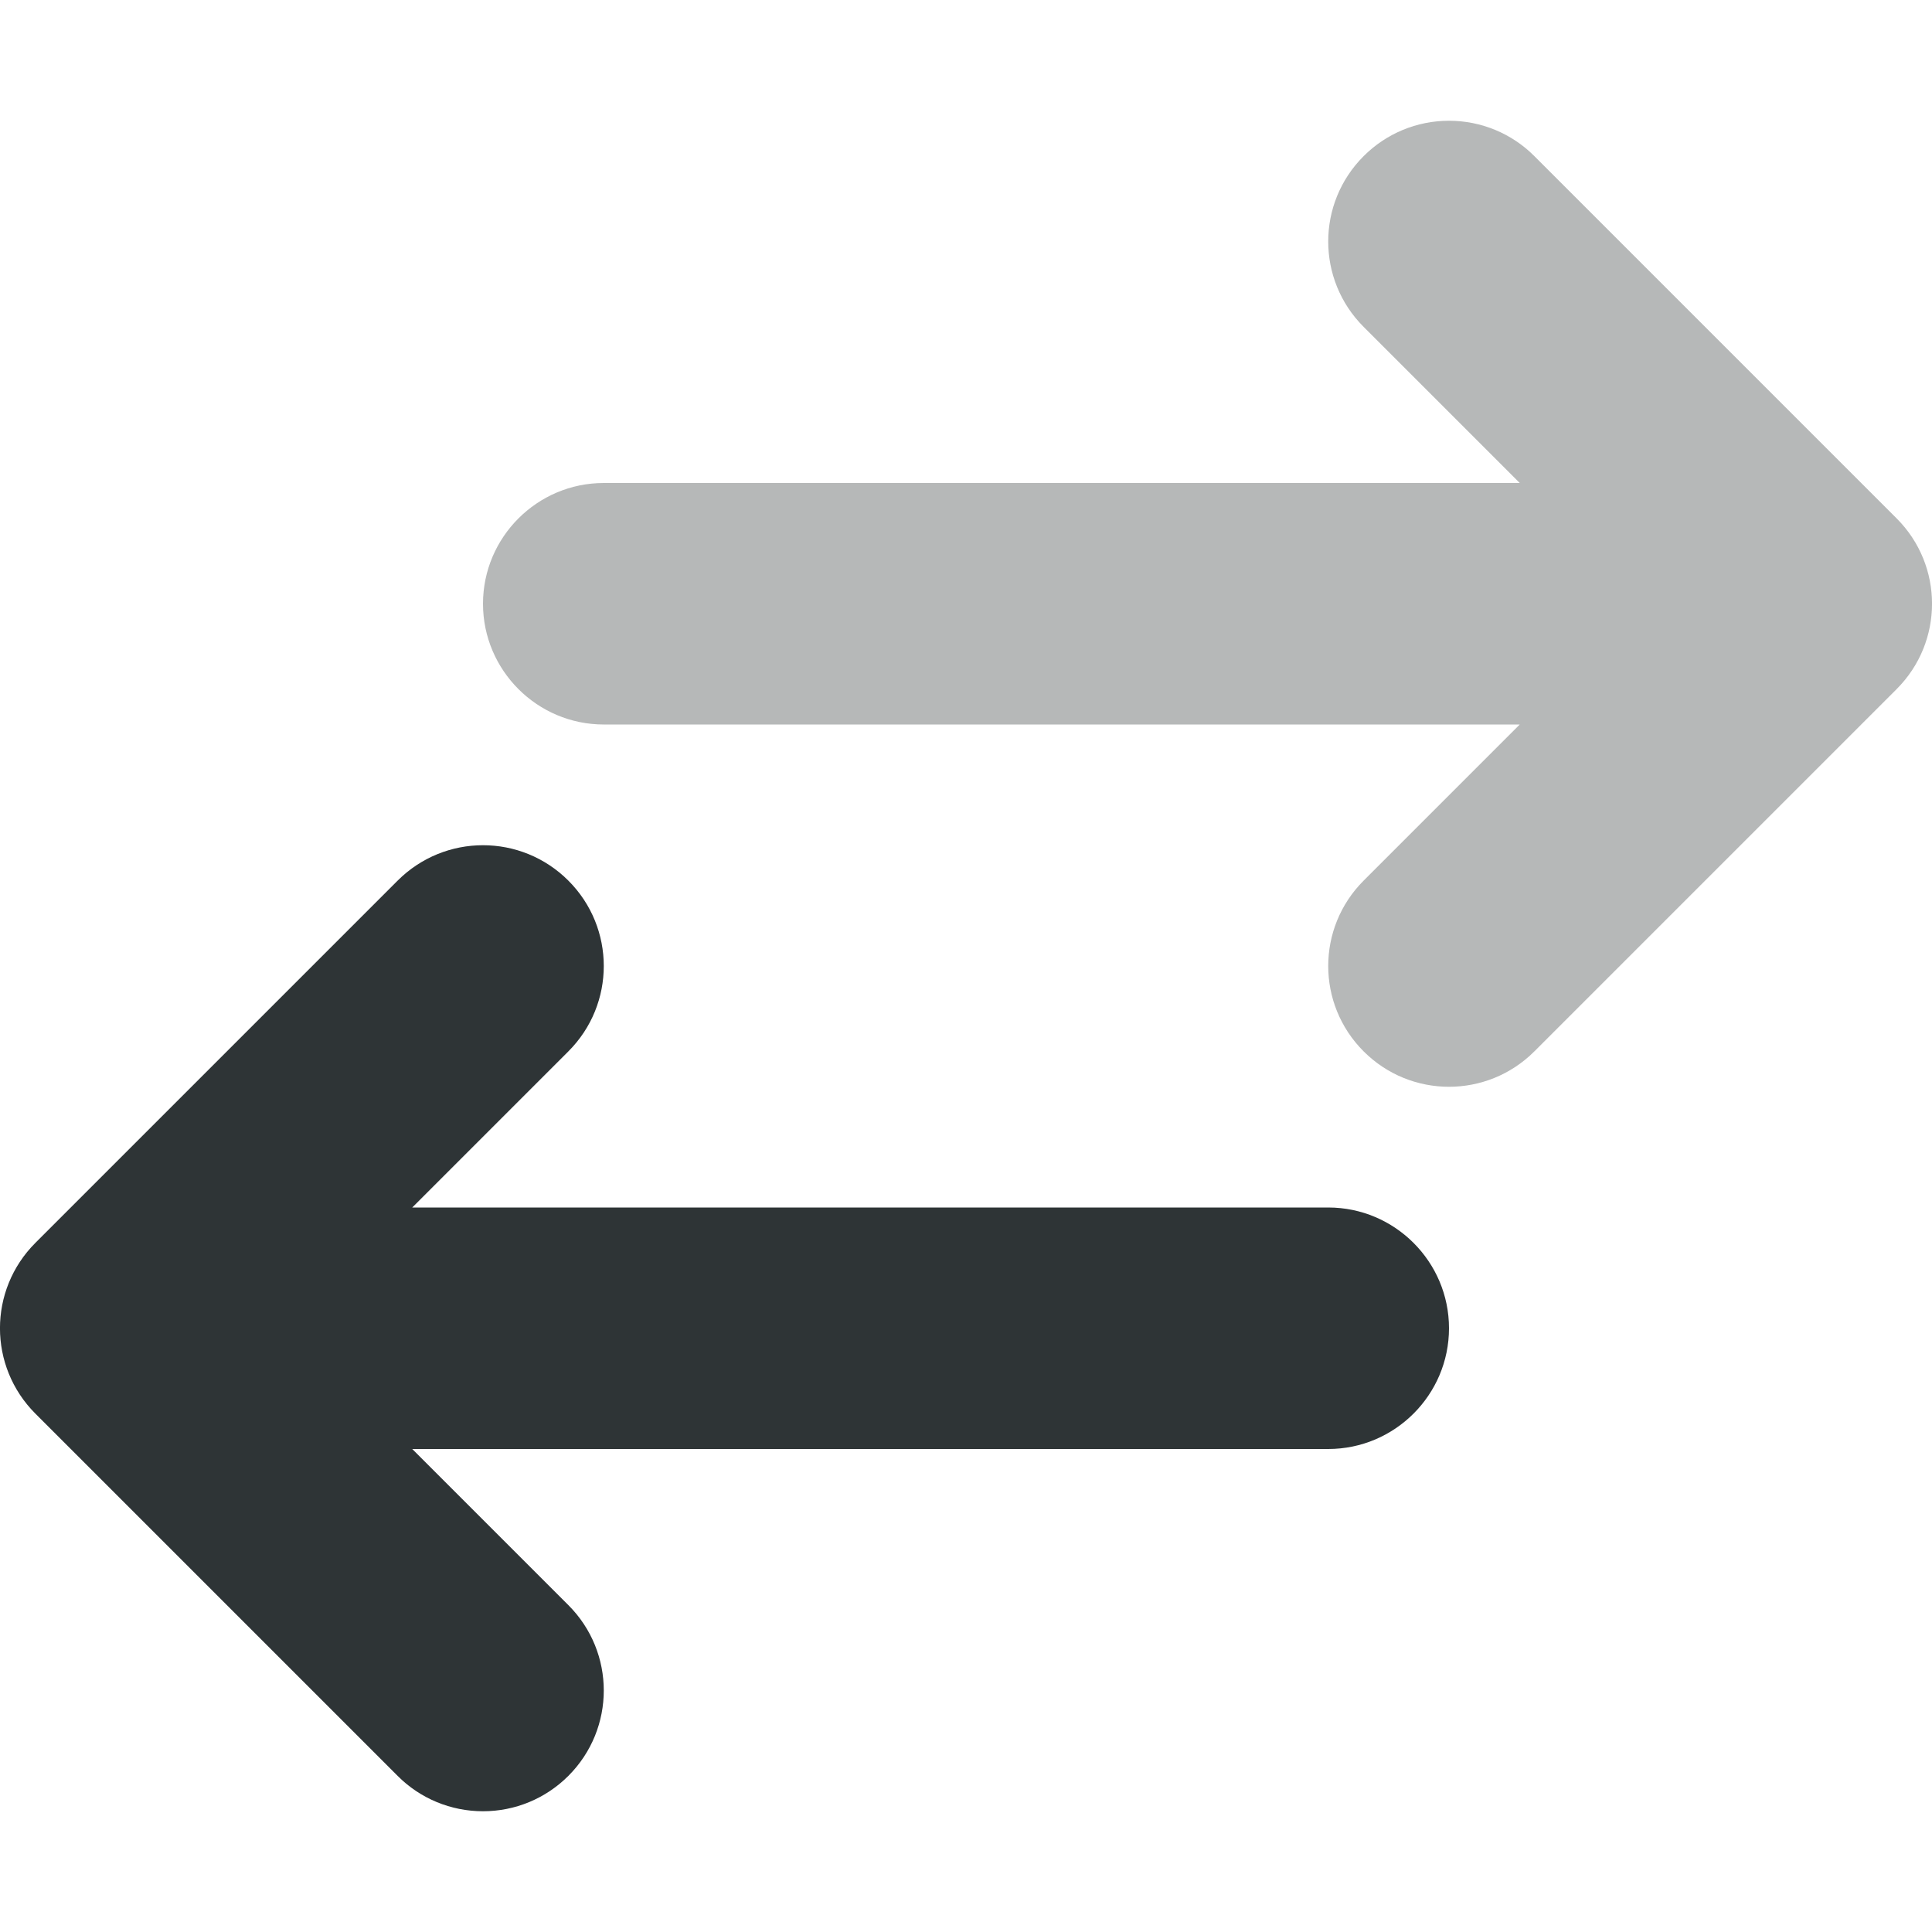
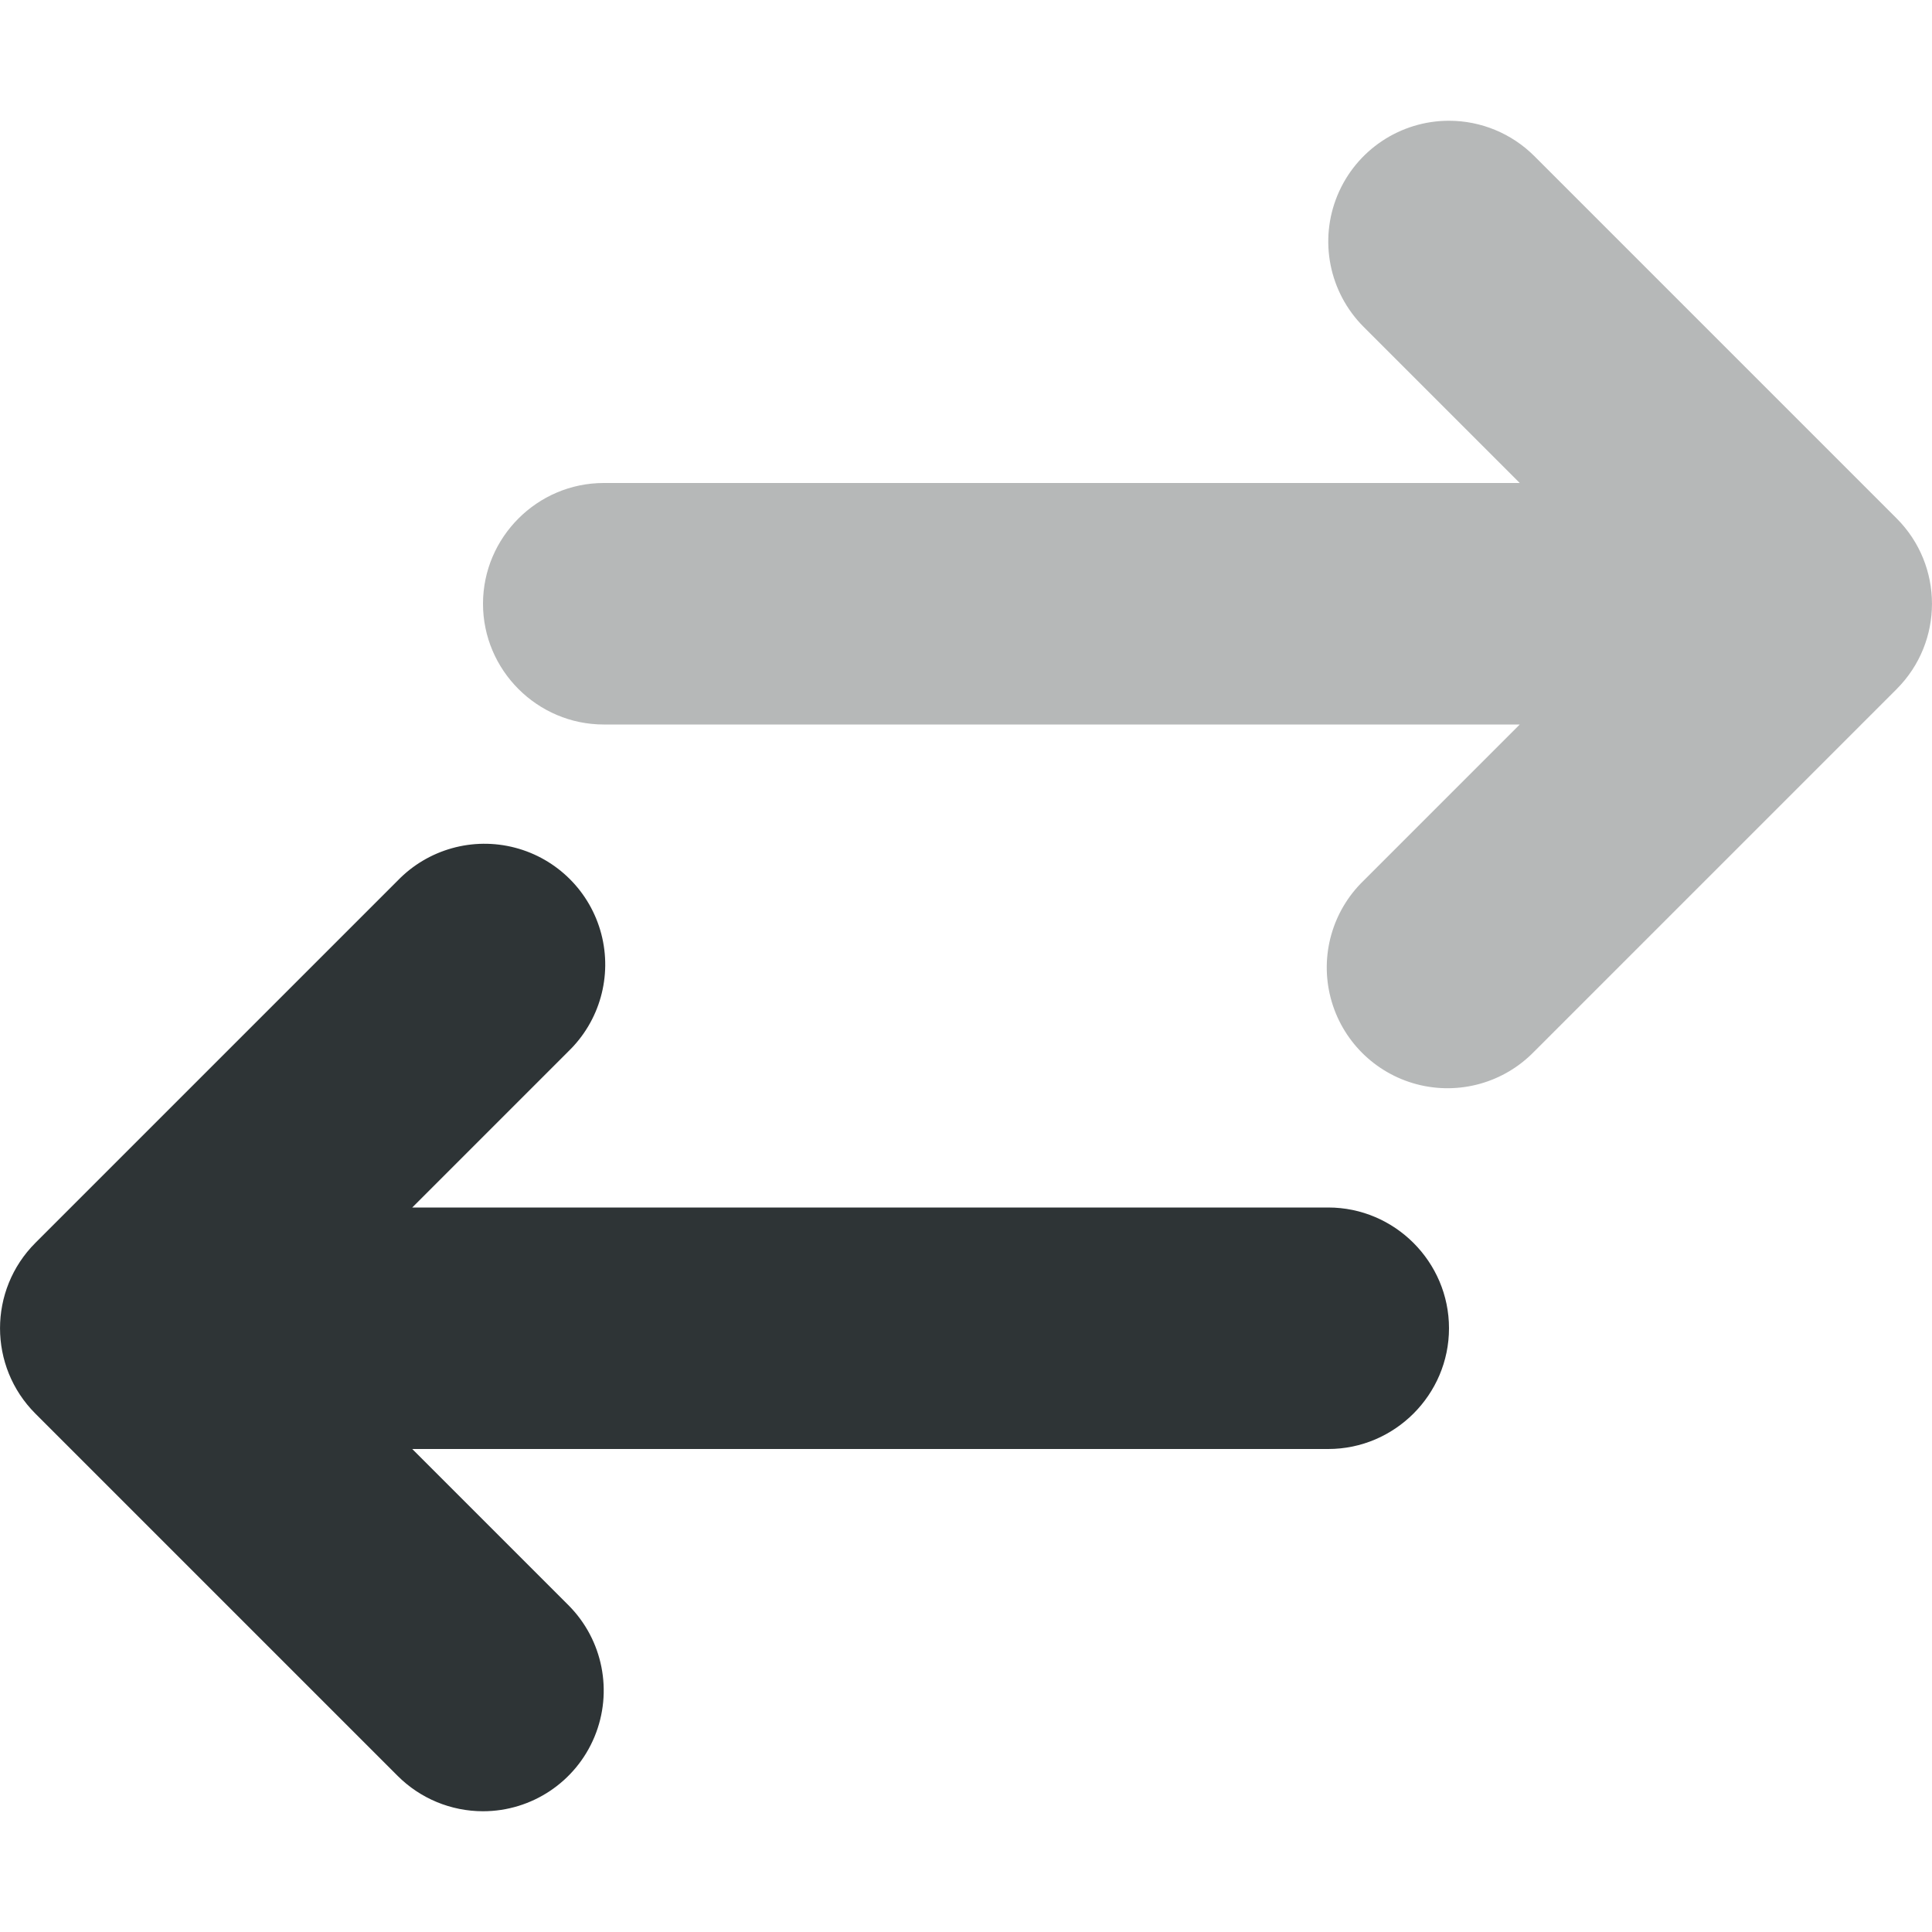
- <svg xmlns="http://www.w3.org/2000/svg" height="16px" viewBox="0 0 16 16" width="16px">
+ <svg xmlns="http://www.w3.org/2000/svg" width="16" height="16">
  <g fill="#2e3436">
-     <path d="m 12 1 c 0.266 0 0.52 0.105 0.707 0.293 l 3 3 c 0.391 0.391 0.391 1.023 0 1.414 l -3 3 c -0.391 0.391 -1.023 0.391 -1.414 0 s -0.391 -1.023 0 -1.414 l 1.293 -1.293 h -7.586 c -0.551 0 -1 -0.449 -1 -1 s 0.449 -1 1 -1 h 7.586 l -1.293 -1.293 c -0.391 -0.391 -0.391 -1.023 0 -1.414 c 0.188 -0.188 0.441 -0.293 0.707 -0.293 z m 0 0" fill-opacity="0.349" />
-     <path d="m 4 15 c -0.266 0 -0.52 -0.105 -0.707 -0.293 l -3 -3 c -0.391 -0.391 -0.391 -1.023 0 -1.414 l 3 -3 c 0.391 -0.391 1.023 -0.391 1.414 0 s 0.391 1.023 0 1.414 l -1.293 1.293 h 7.586 c 0.551 0 1 0.449 1 1 s -0.449 1 -1 1 h -7.586 l 1.293 1.293 c 0.391 0.391 0.391 1.023 0 1.414 c -0.188 0.188 -0.441 0.293 -0.707 0.293 z m 0 0" />
+     <path fill-opacity=".349" d="M12 1a1 1 0 0 1 .707.293l3 3a1 1 0 0 1 0 1.414l-3 3a1 1 0 1 1-1.414-1.414L12.586 6H5c-.55 0-1-.45-1-1s.45-1 1-1h7.586l-1.293-1.293A1 1 0 0 1 12 1zm0 0" />
+     <path d="M4 15a1 1 0 0 1-.707-.293l-3-3a1 1 0 0 1 0-1.414l3-3a1 1 0 1 1 1.414 1.414L3.414 10H11c.55 0 1 .45 1 1s-.45 1-1 1H3.414l1.293 1.293A1 1 0 0 1 4 15zm0 0" />
  </g>
</svg>
